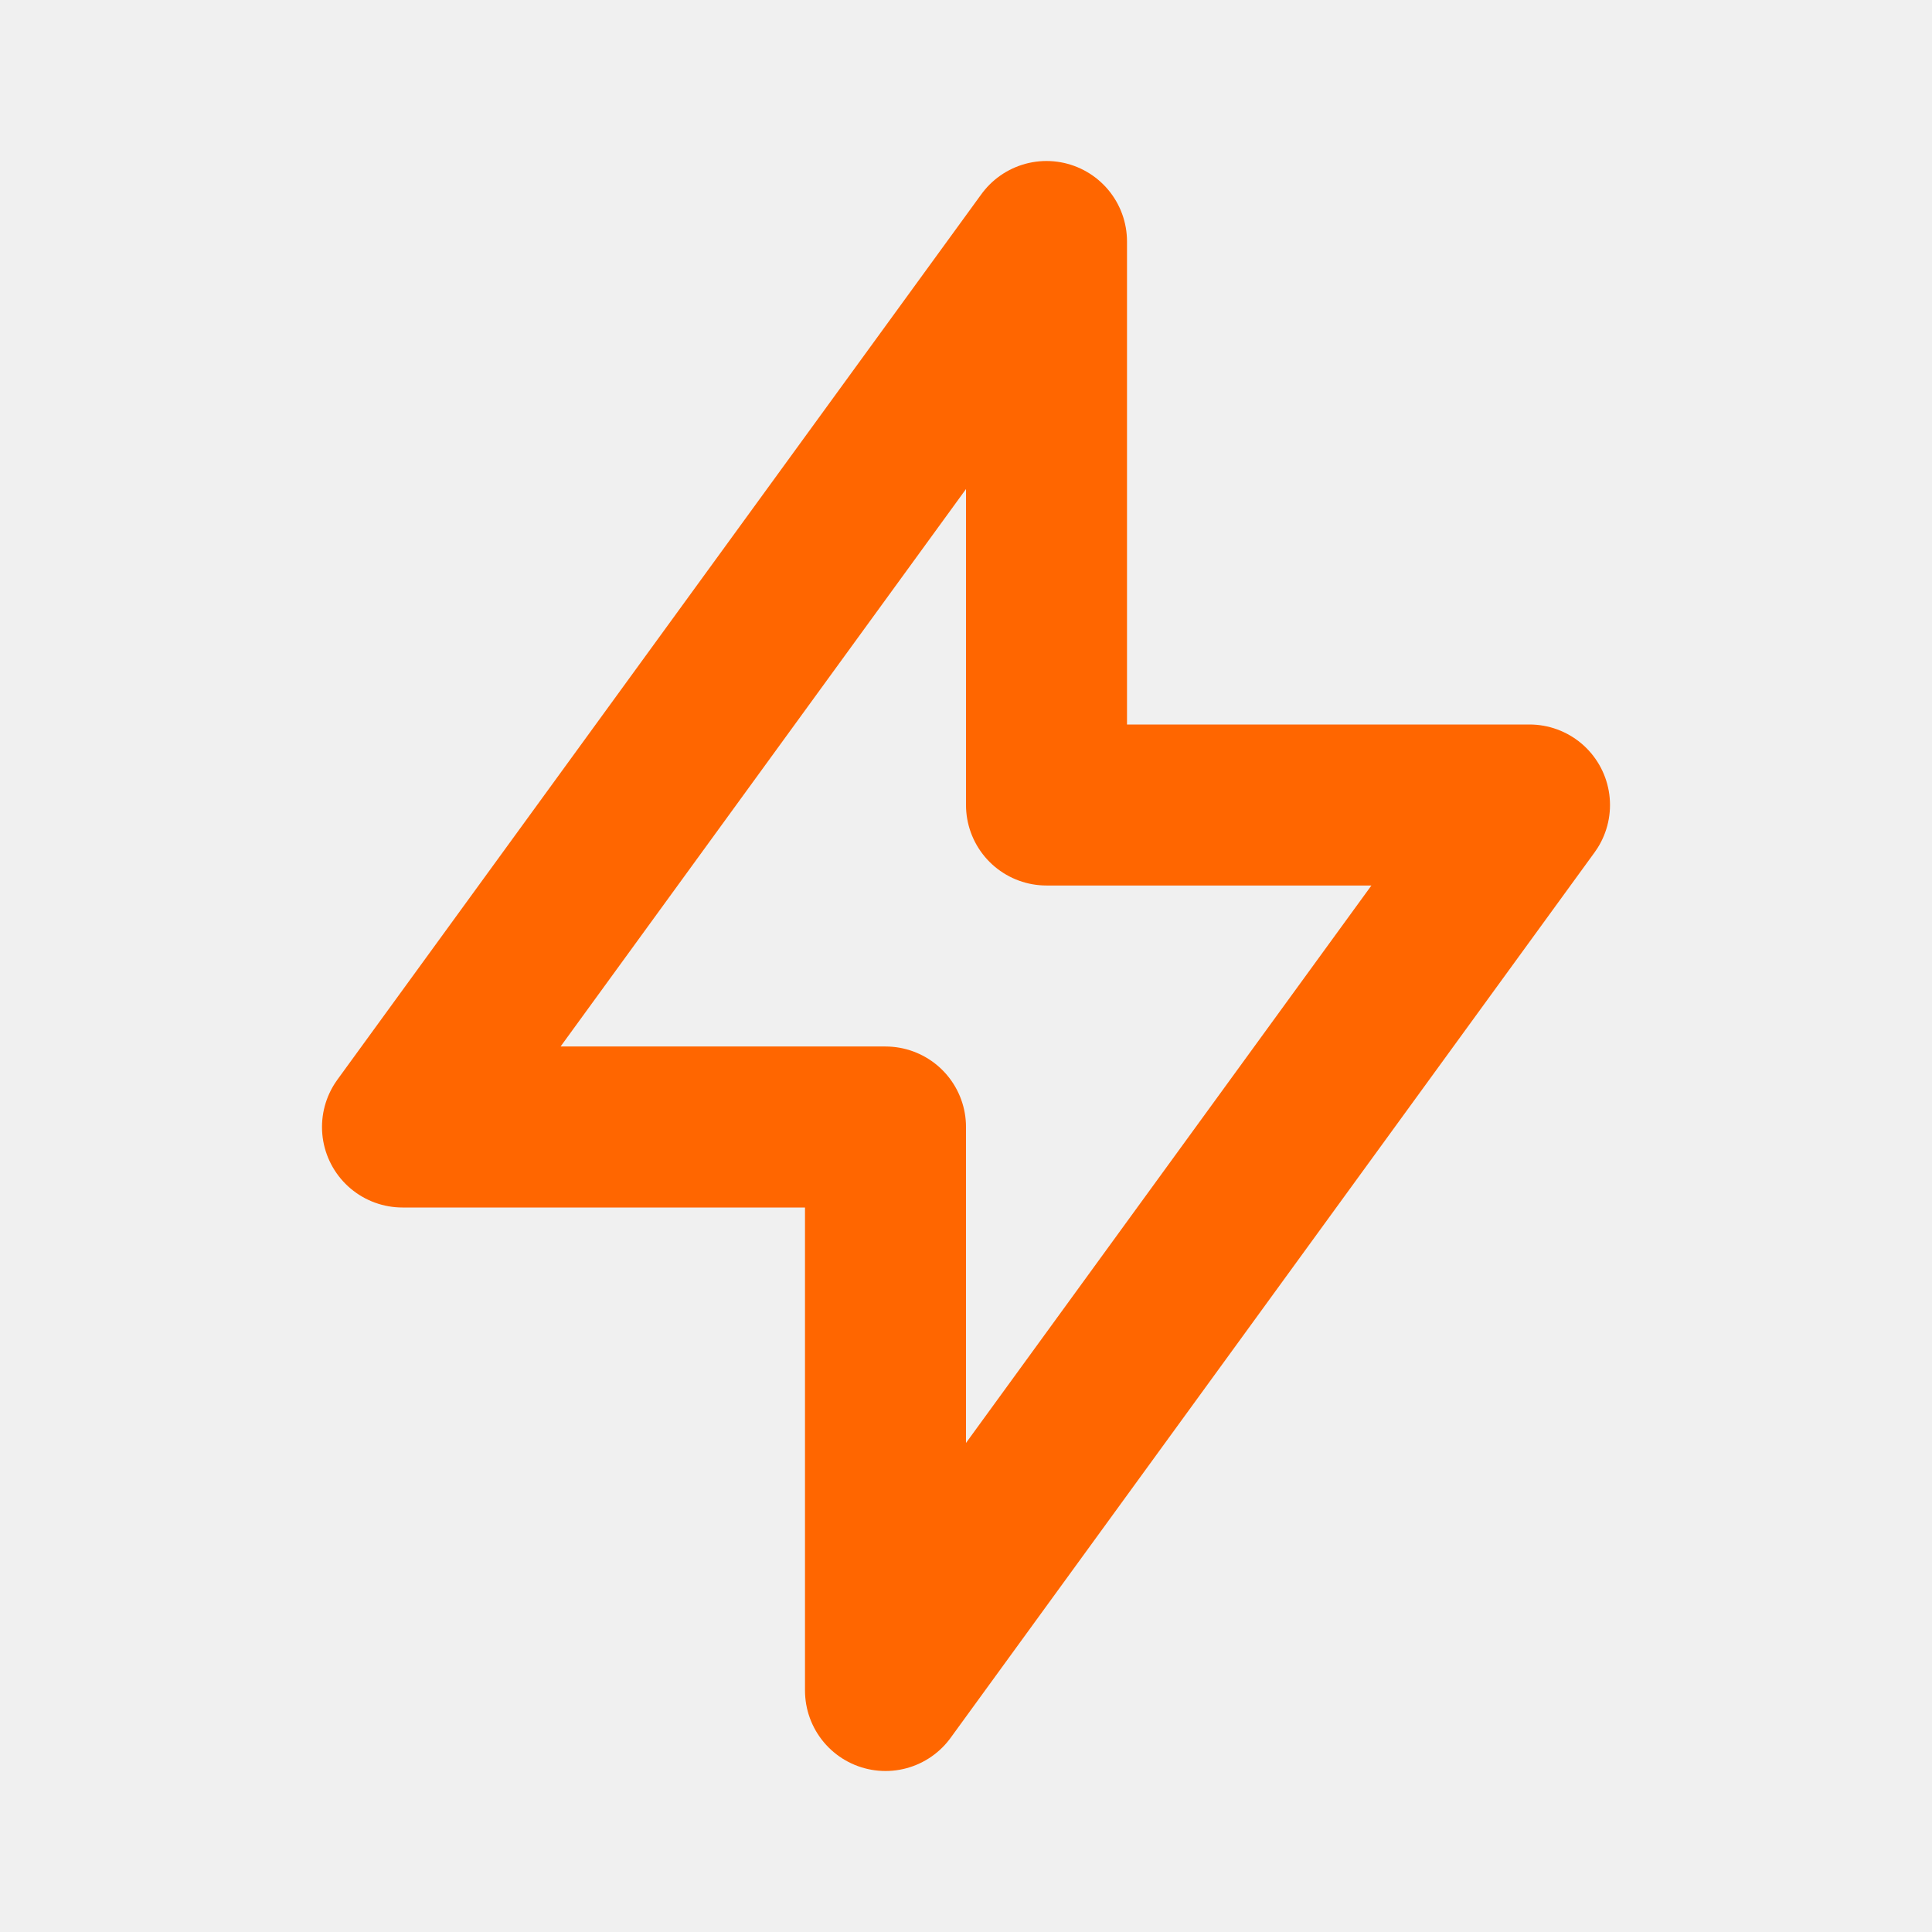
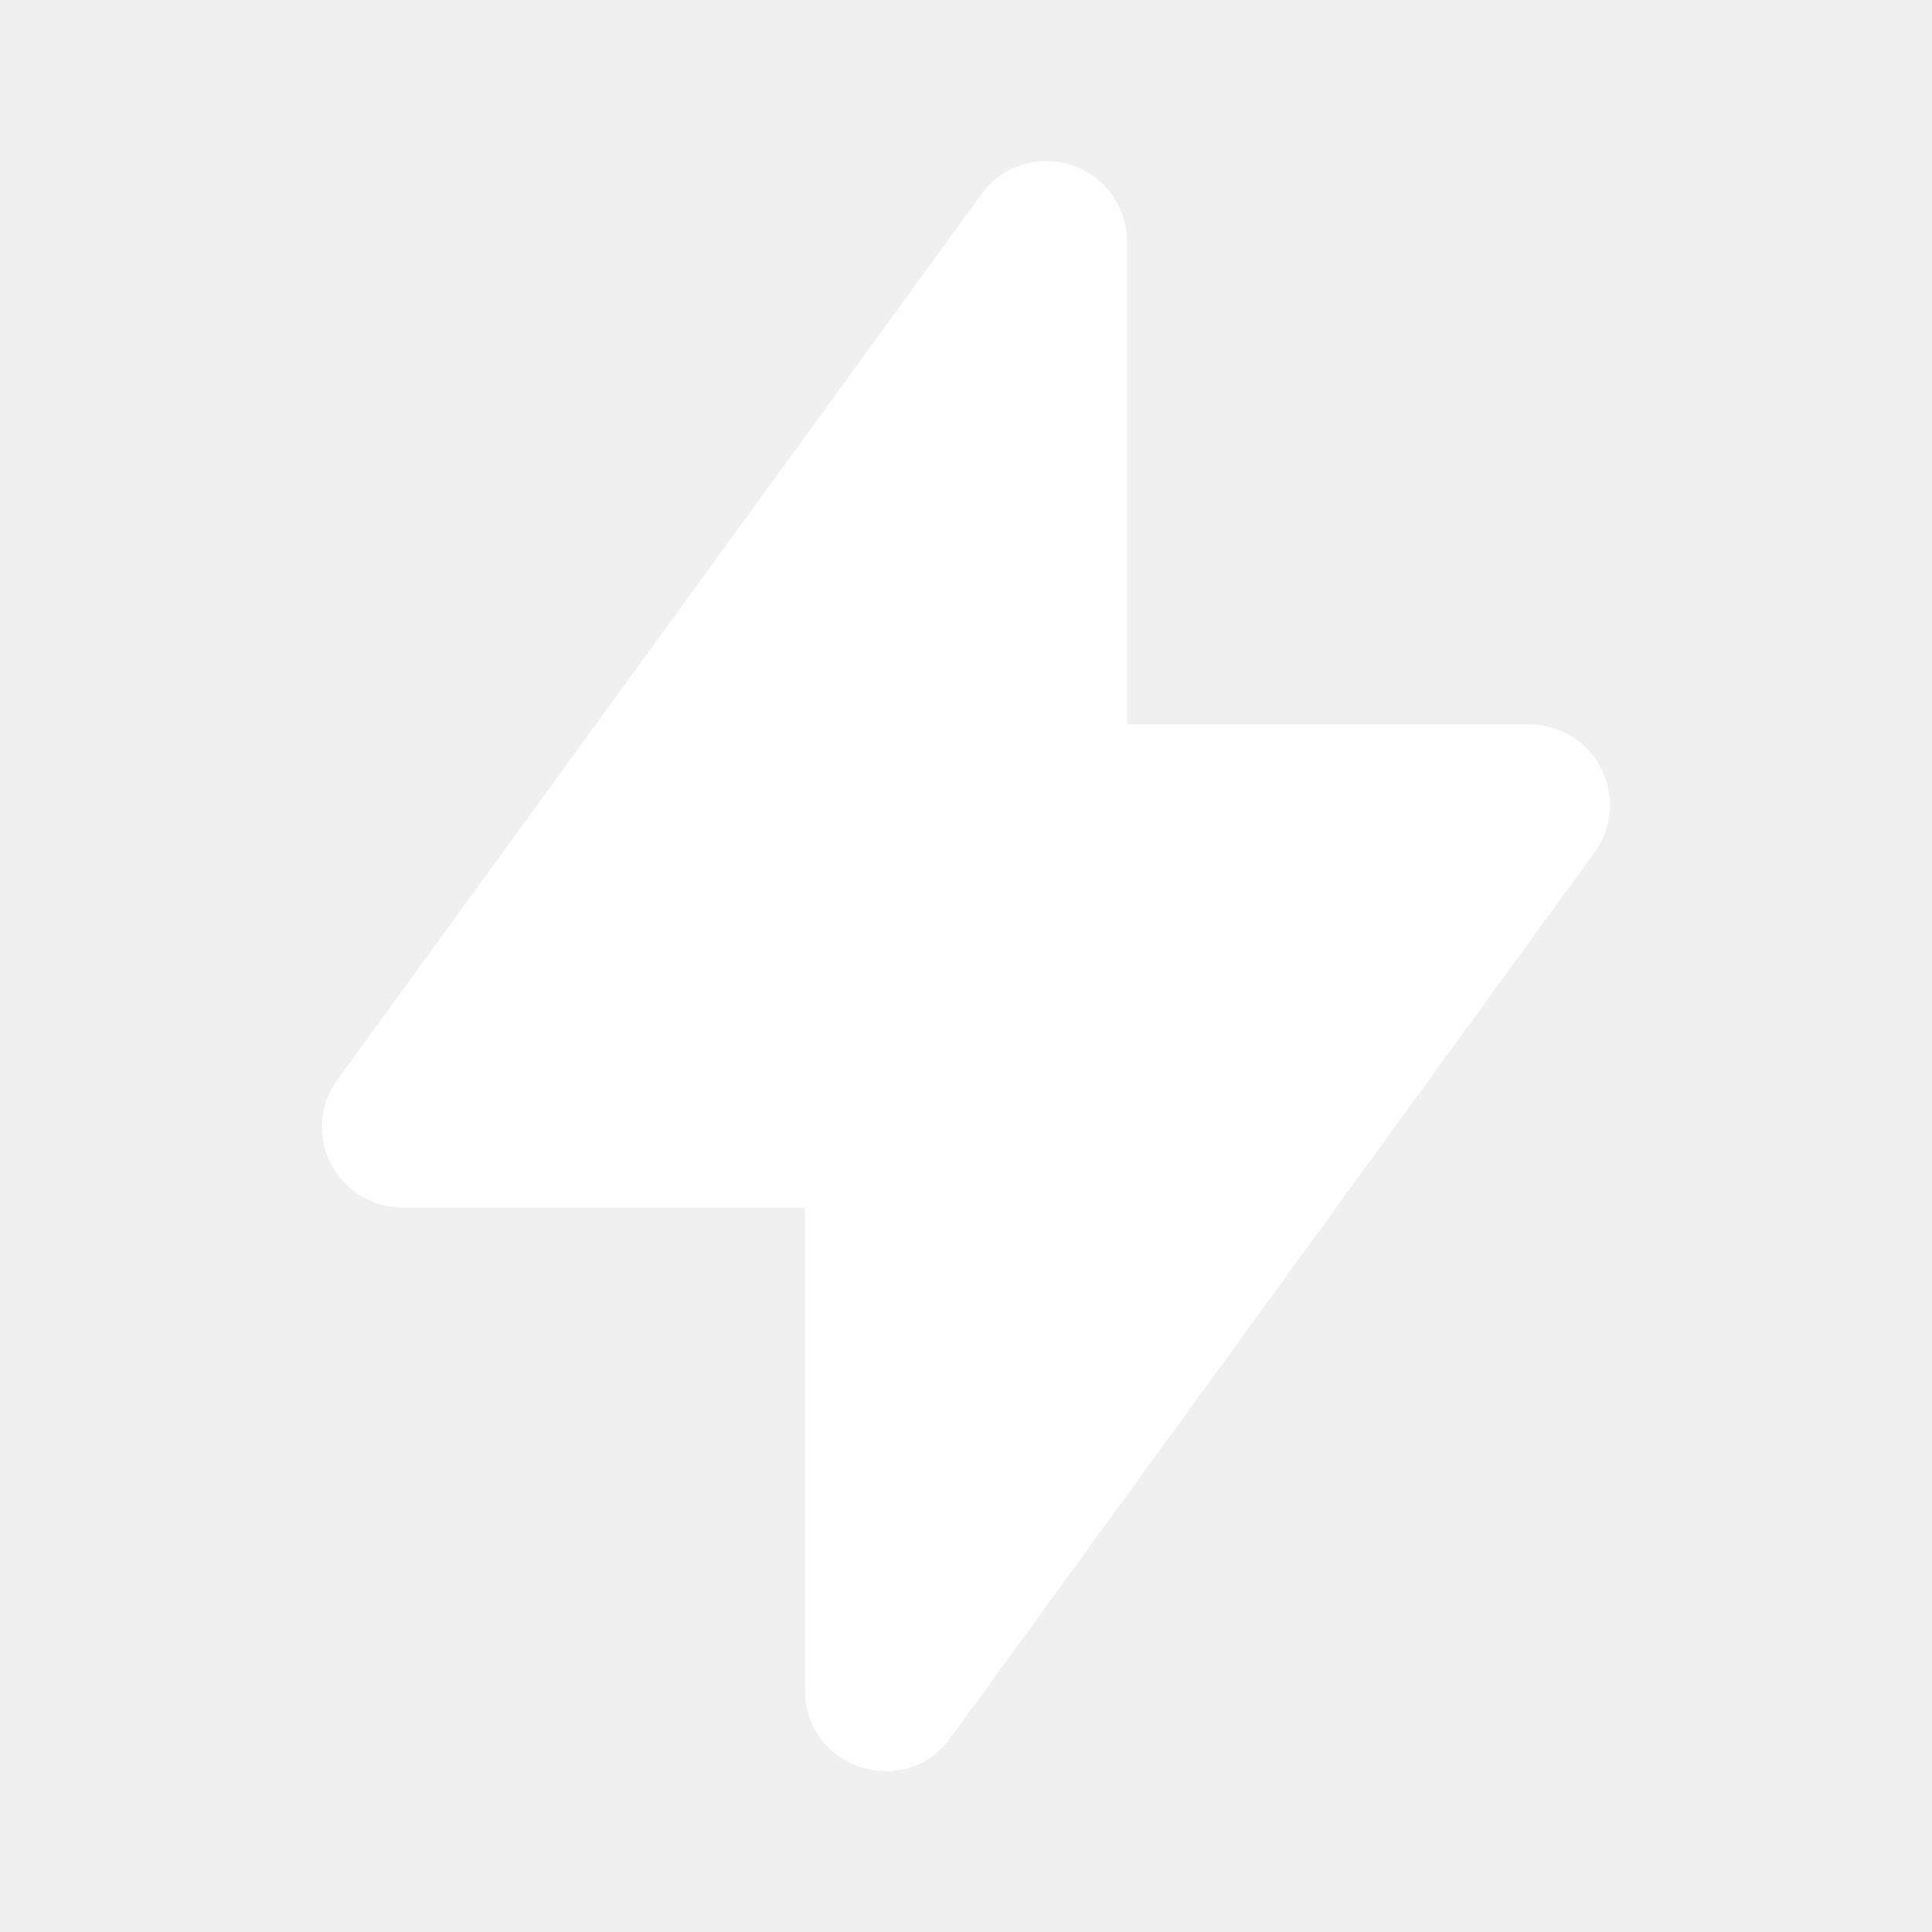
- <svg xmlns="http://www.w3.org/2000/svg" width="24" height="24" viewBox="0 0 24 24" fill="none" stroke="#FF6600" stroke-width="2" stroke-linecap="round" stroke-linejoin="round" class="icon icon-tabler icons-tabler-outline icon-tabler-bolt">
+ <svg xmlns="http://www.w3.org/2000/svg" width="24" height="24" viewBox="0 0 24 24" fill="white" class="icon icon-tabler icons-tabler-filled icon-tabler-bolt">
  <path stroke="none" d="M0 0h24v24H0z" fill="none" />
-   <path d="M13 3l0 7l6 0l-8 11l0 -7l-6 0l8 -11" />
+   <path d="M13 2l.018 .001l.016 .001l.083 .005l.011 .002h.011l.038 .009l.052 .008l.016 .006l.011 .001l.029 .011l.052 .014l.019 .009l.015 .004l.028 .014l.04 .017l.021 .012l.022 .01l.023 .015l.031 .017l.034 .024l.018 .011l.013 .012l.024 .017l.038 .034l.022 .017l.008 .01l.014 .012l.036 .041l.026 .027l.006 .009c.12 .147 .196 .322 .218 .513l.001 .012l.002 .041l.004 .064v6h5a1 1 0 0 1 .868 1.497l-.06 .091l-8 11c-.568 .783 -1.808 .38 -1.808 -.588v-6h-5a1 1 0 0 1 -.868 -1.497l.06 -.091l8 -11l.01 -.013l.018 -.024l.033 -.038l.018 -.022l.009 -.008l.013 -.014l.04 -.036l.028 -.026l.008 -.006a1 1 0 0 1 .402 -.199l.011 -.001l.027 -.005l.074 -.013l.011 -.001l.041 -.002z" />
</svg>
